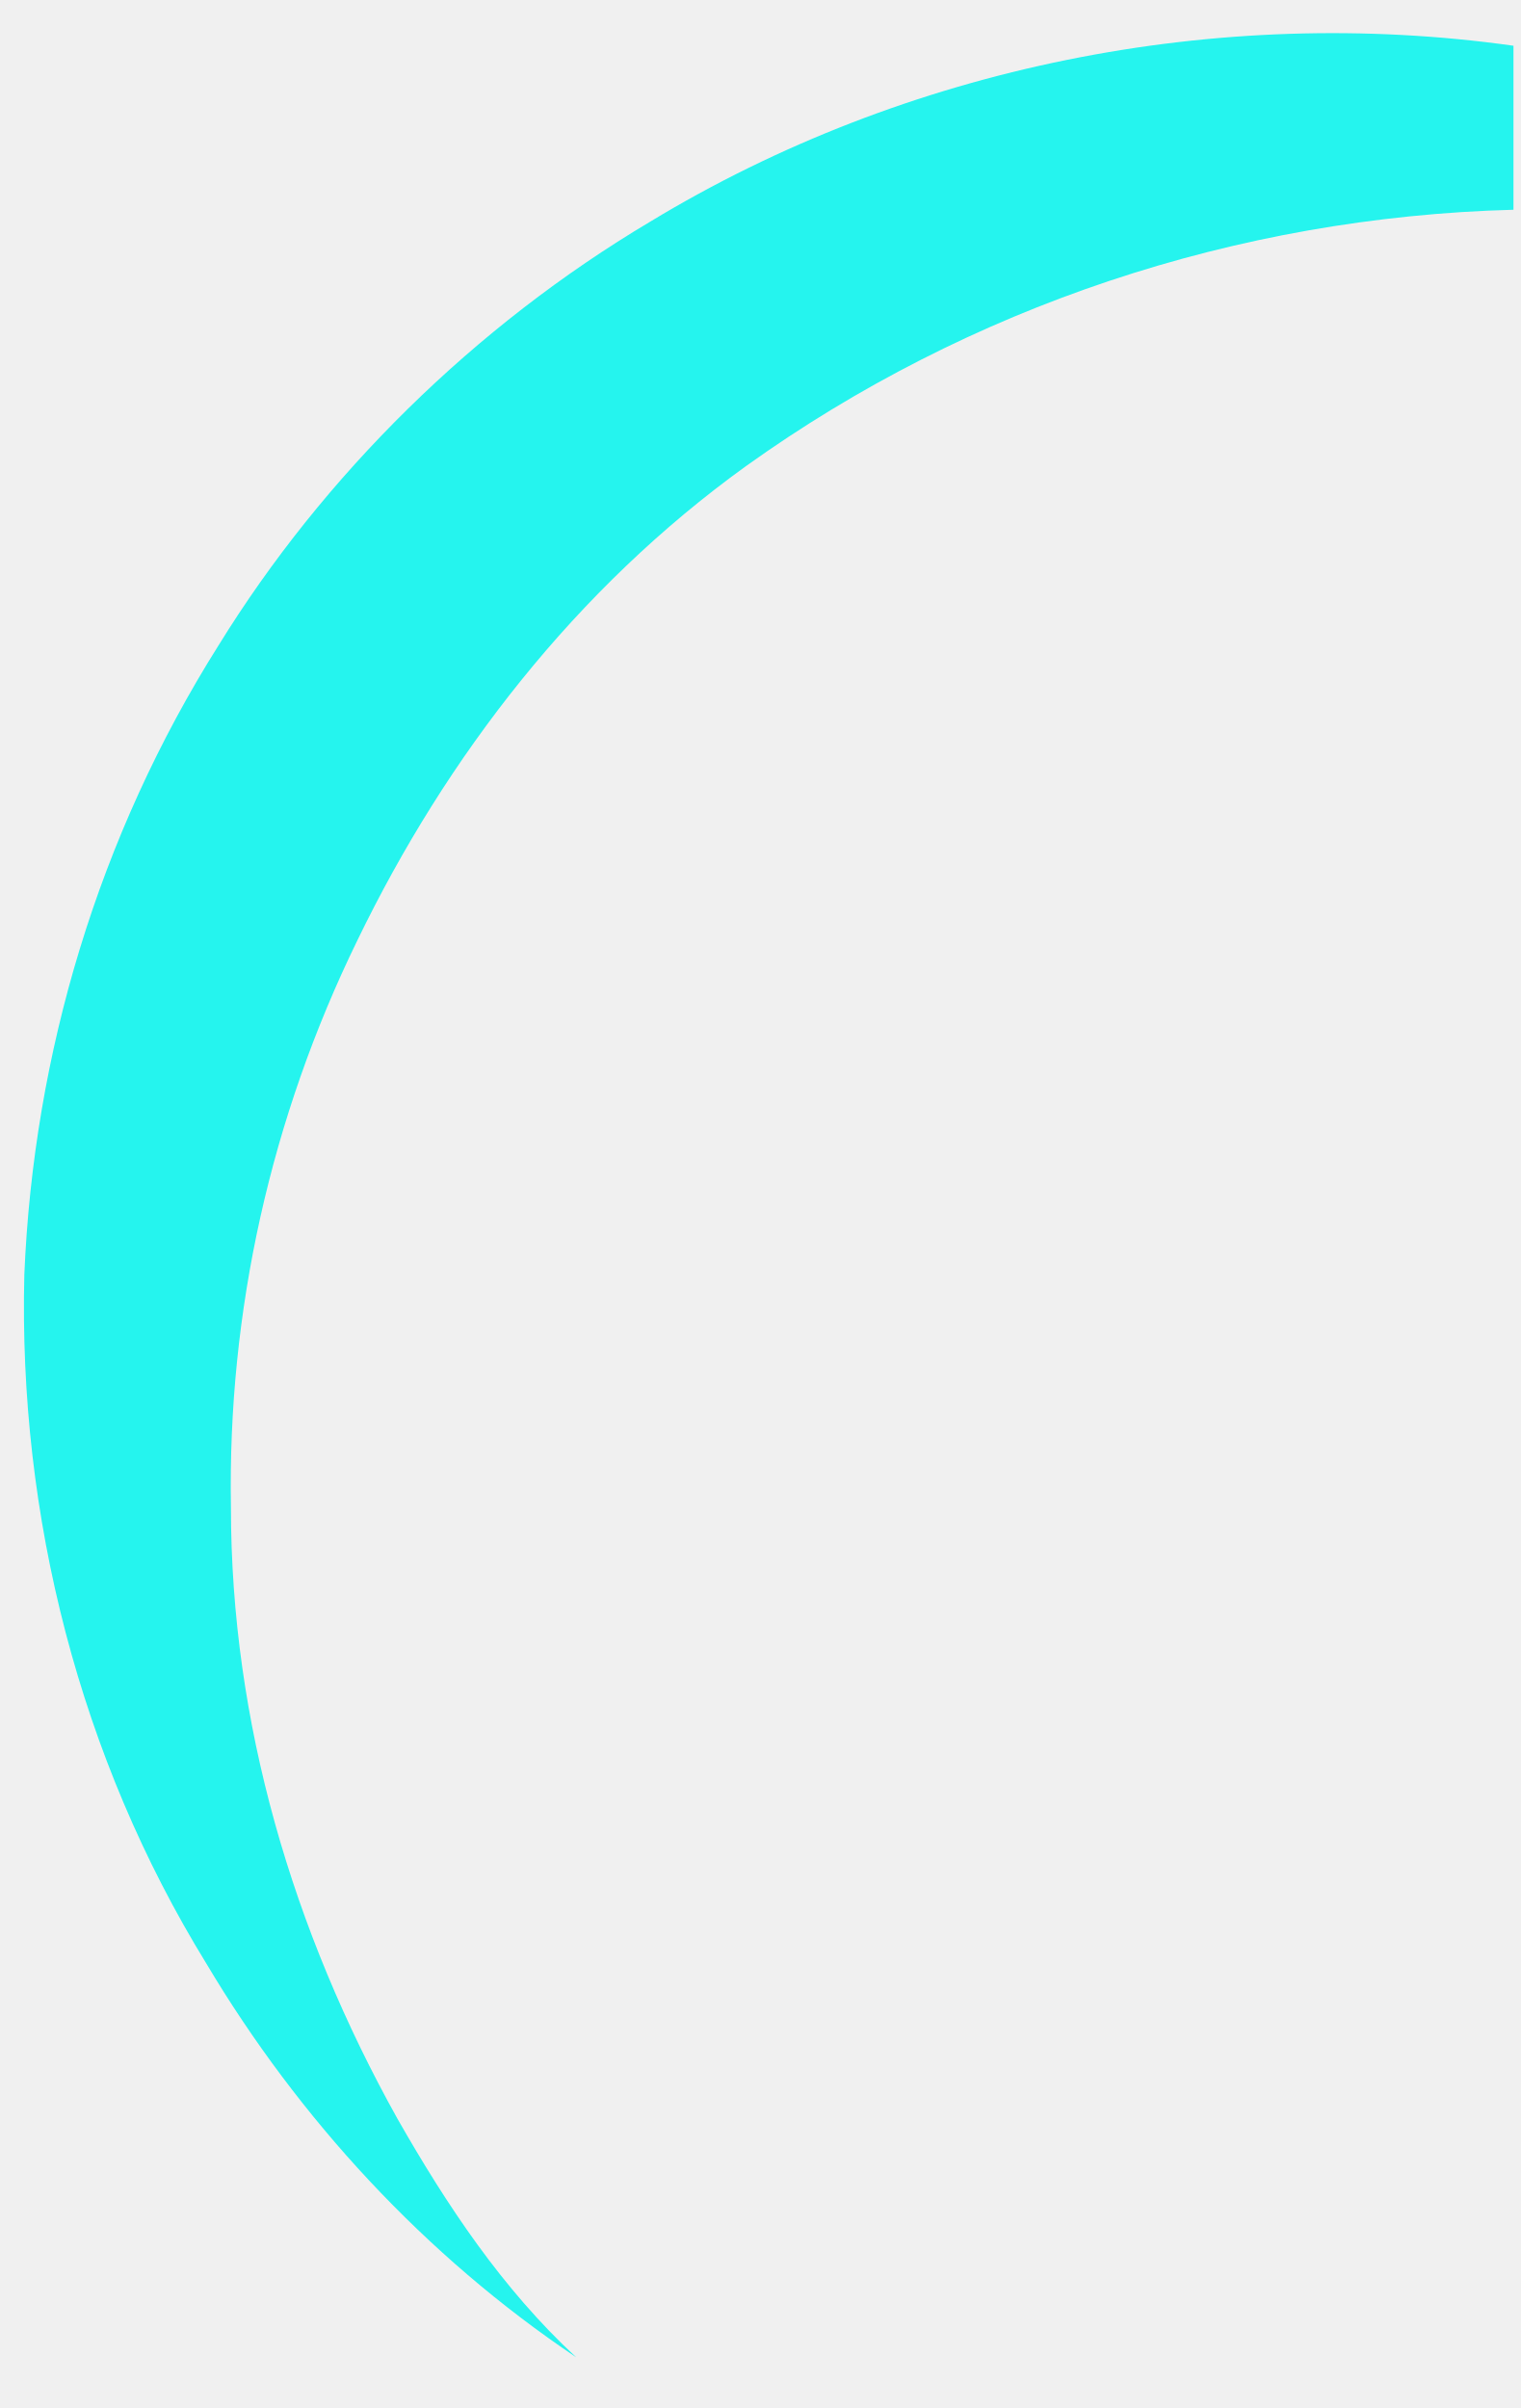
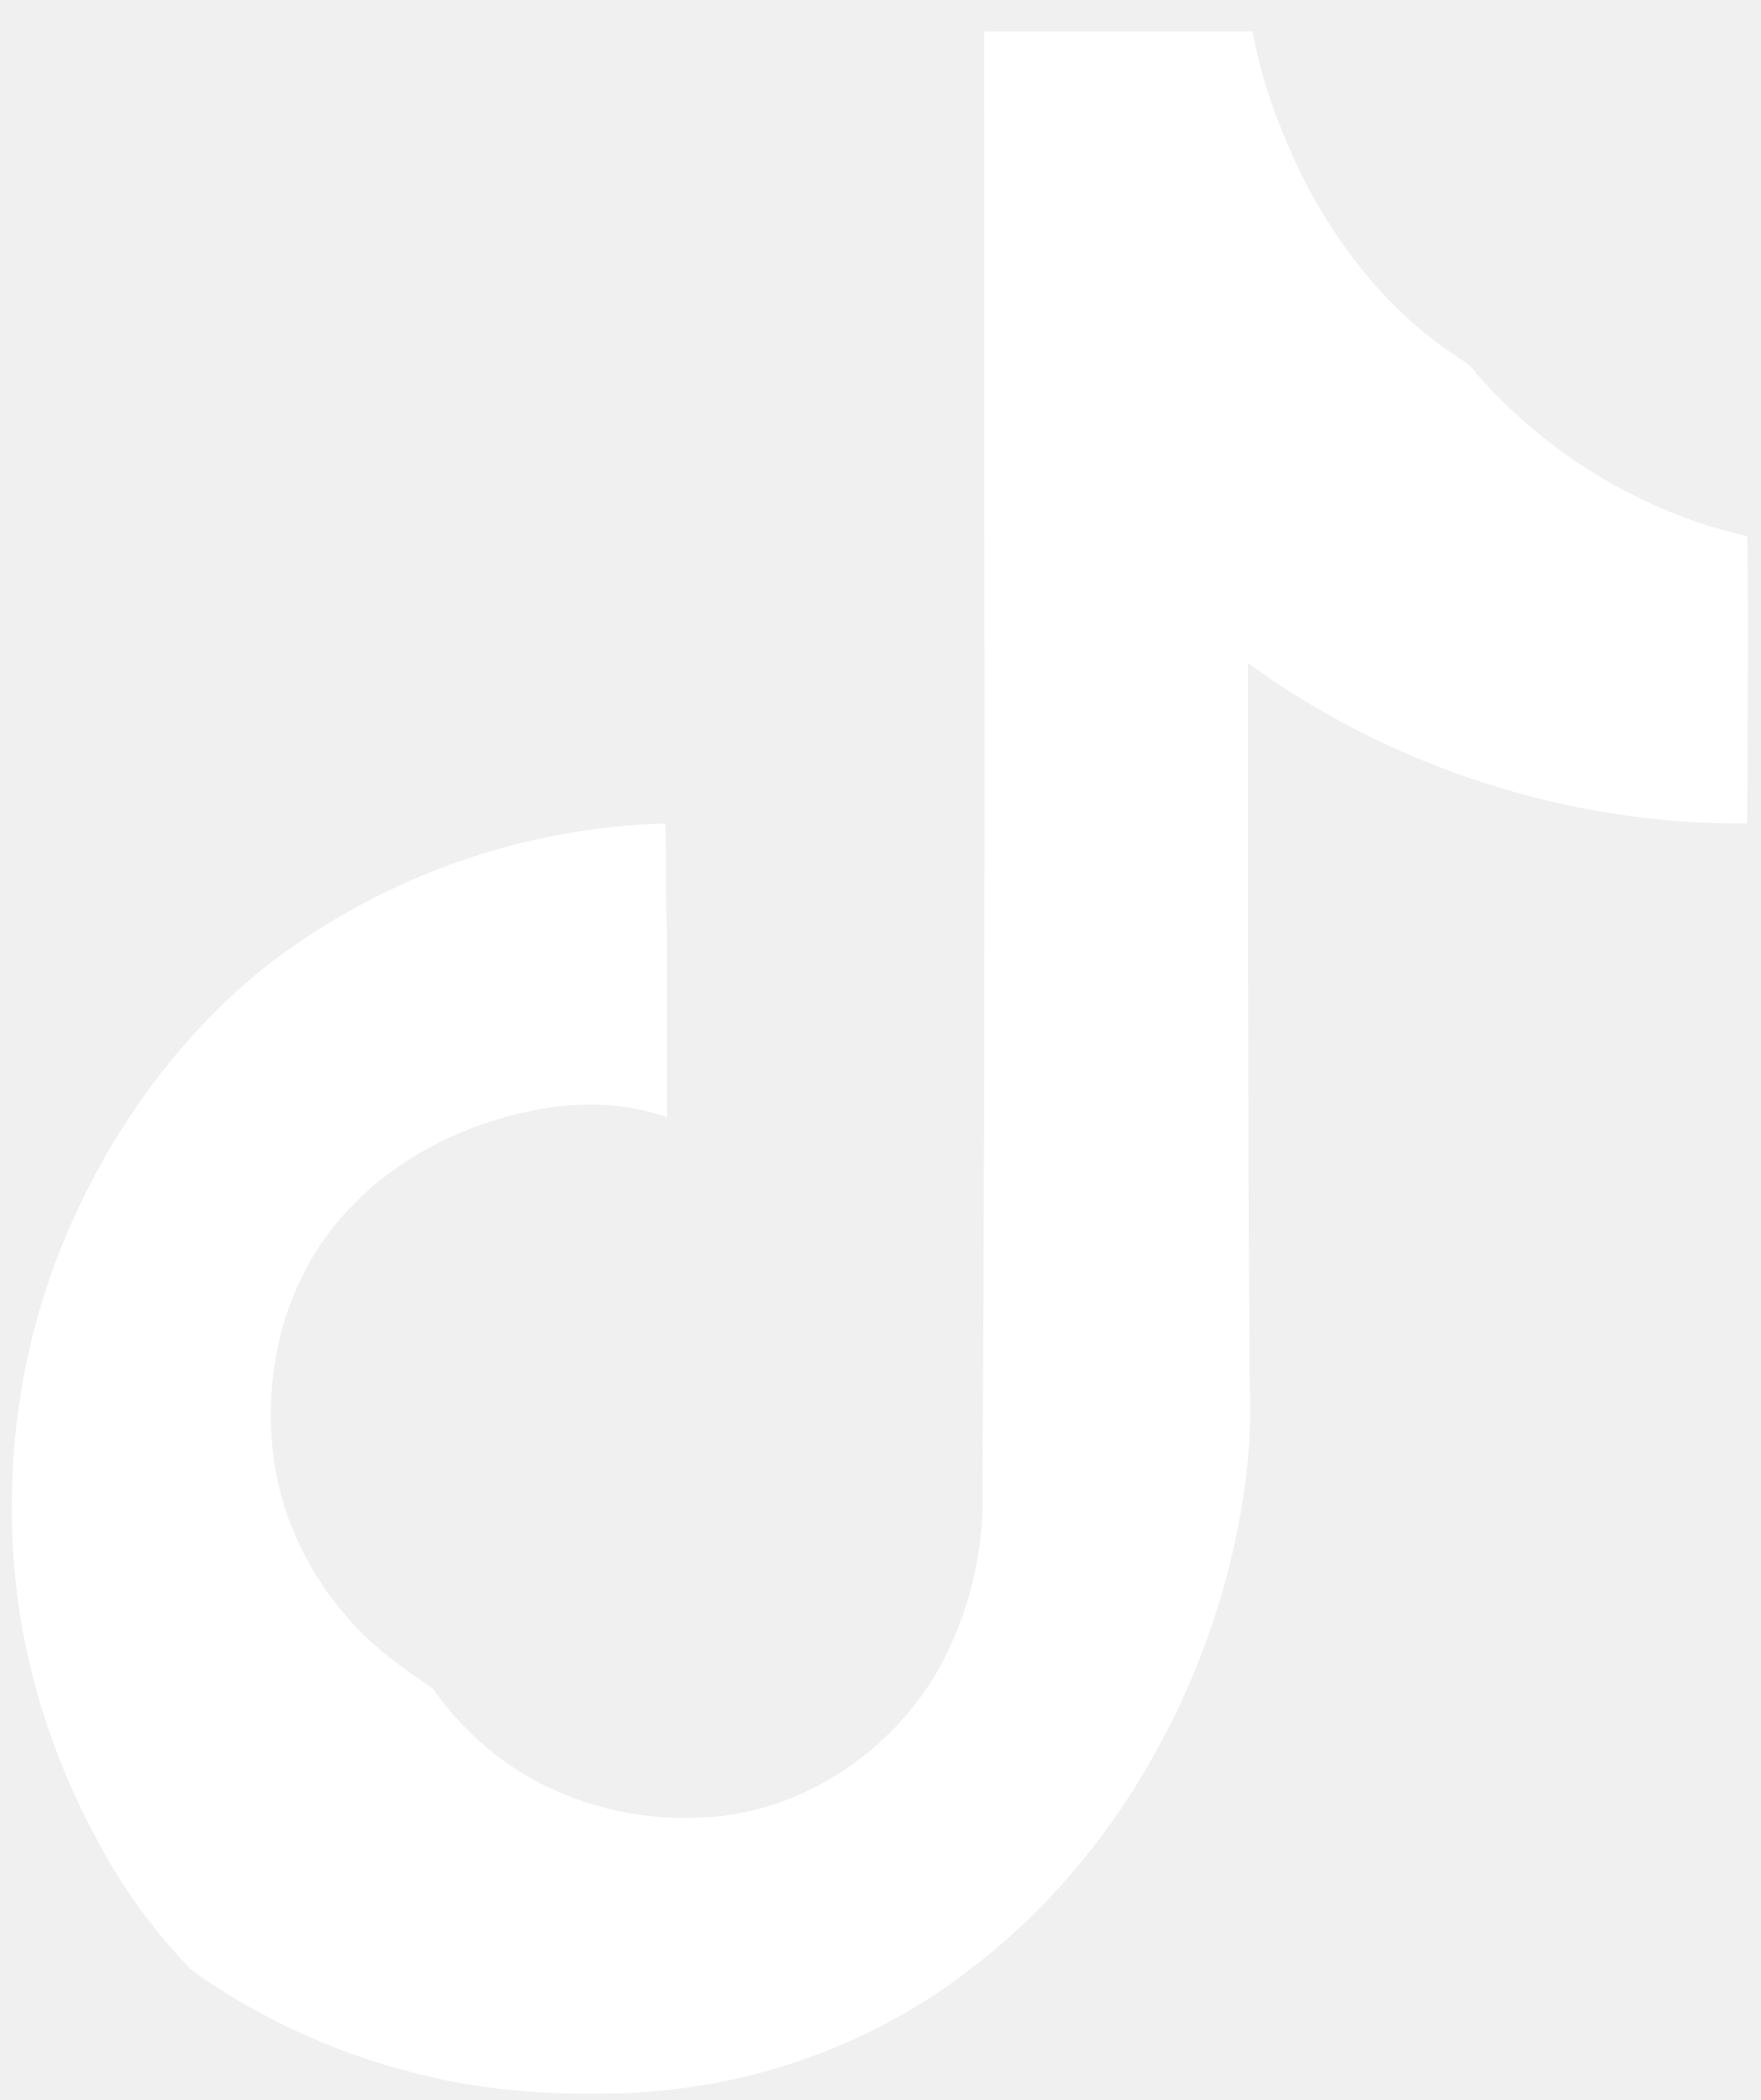
- <svg xmlns="http://www.w3.org/2000/svg" version="1.1" width="12px" height="19px">
-   <g transform="matrix(1 0 0 1 -47 -87 )">
-     <path d="M 5.13 1.749  C 7.149 0.525  9.606 0.032  11.941 0.361  L 11.941 1.655  C 9.755 1.713  7.641 2.42  5.884 3.679  C 4.546 4.644  3.525 5.962  2.819 7.421  C 2.137 8.818  1.795 10.348  1.822 11.893  C 1.822 13.588  2.309 15.235  3.136 16.718  C 3.525 17.4  3.962 18.059  4.546 18.6  C 3.354 17.8  2.357 16.718  1.628 15.493  C 0.63 13.87  0.144 11.963  0.192 10.057  C 0.265 8.316  0.776 6.597  1.725 5.091  C 2.552 3.75  3.744 2.573  5.13 1.749  Z " fill-rule="nonzero" fill="#25f4ee" stroke="none" transform="matrix(1 0 0 1 47 87 )" />
+ <svg xmlns="http://www.w3.org/2000/svg" version="1.1" width="26px" height="31px">
+   <g transform="matrix(1 0 0 1 -49 -76 )">
+     <path d="M 14.507 22.02  C 14.554 14.804  14.531 7.634  14.531 0.465  L 18.496 0.465  C 18.635 1.238  18.913 1.964  19.261 2.667  C 19.817 3.745  20.605 4.705  21.626 5.338  C 21.696 5.385  21.742 5.432  21.788 5.502  C 22.832 6.697  24.246 7.564  25.8 7.916  C 25.823 9.321  25.8 10.751  25.8 12.156  C 23.179 12.18  20.559 11.336  18.426 9.79  C 18.426 13.164  18.426 16.538  18.449 19.911  C 18.449 20.357  18.472 20.802  18.449 21.271  C 18.333 22.911  17.823 24.527  17.012 25.957  C 16.316 27.198  15.365 28.3  14.229 29.143  C 12.768 30.244  10.96 30.853  9.151 30.9  C 8.223 30.924  7.296 30.877  6.391 30.666  C 5.118 30.383  3.913 29.85  2.844 29.096  L 2.774 29.026  C 2.242 28.467  1.789 27.836  1.429 27.151  C 0.641 25.699  0.177 24.035  0.177 22.348  C 0.154 20.826  0.479 19.279  1.128 17.897  C 1.8 16.444  2.797 15.132  4.049 14.171  C 5.724 12.918  7.74 12.214  9.823 12.156  C 9.847 12.695  9.823 13.234  9.847 13.749  L 9.847 16.491  C 9.174 16.256  8.432 16.256  7.736 16.421  C 6.902 16.608  6.113 16.983  5.464 17.545  C 5.07 17.897  4.722 18.318  4.49 18.787  C 4.073 19.584  3.934 20.521  4.026 21.411  C 4.119 22.278  4.49 23.121  5.046 23.777  C 5.417 24.246  5.904 24.598  6.391 24.926  C 6.785 25.488  7.296 25.957  7.899 26.285  C 8.689 26.706  9.581 26.893  10.472 26.824  C 11.864 26.73  13.162 25.863  13.858 24.644  C 14.298 23.848  14.53 22.934  14.507 22.02  Z " fill-rule="nonzero" fill="#ffffff" stroke="none" transform="matrix(1 0 0 1 49 76 )" />
  </g>
</svg>
